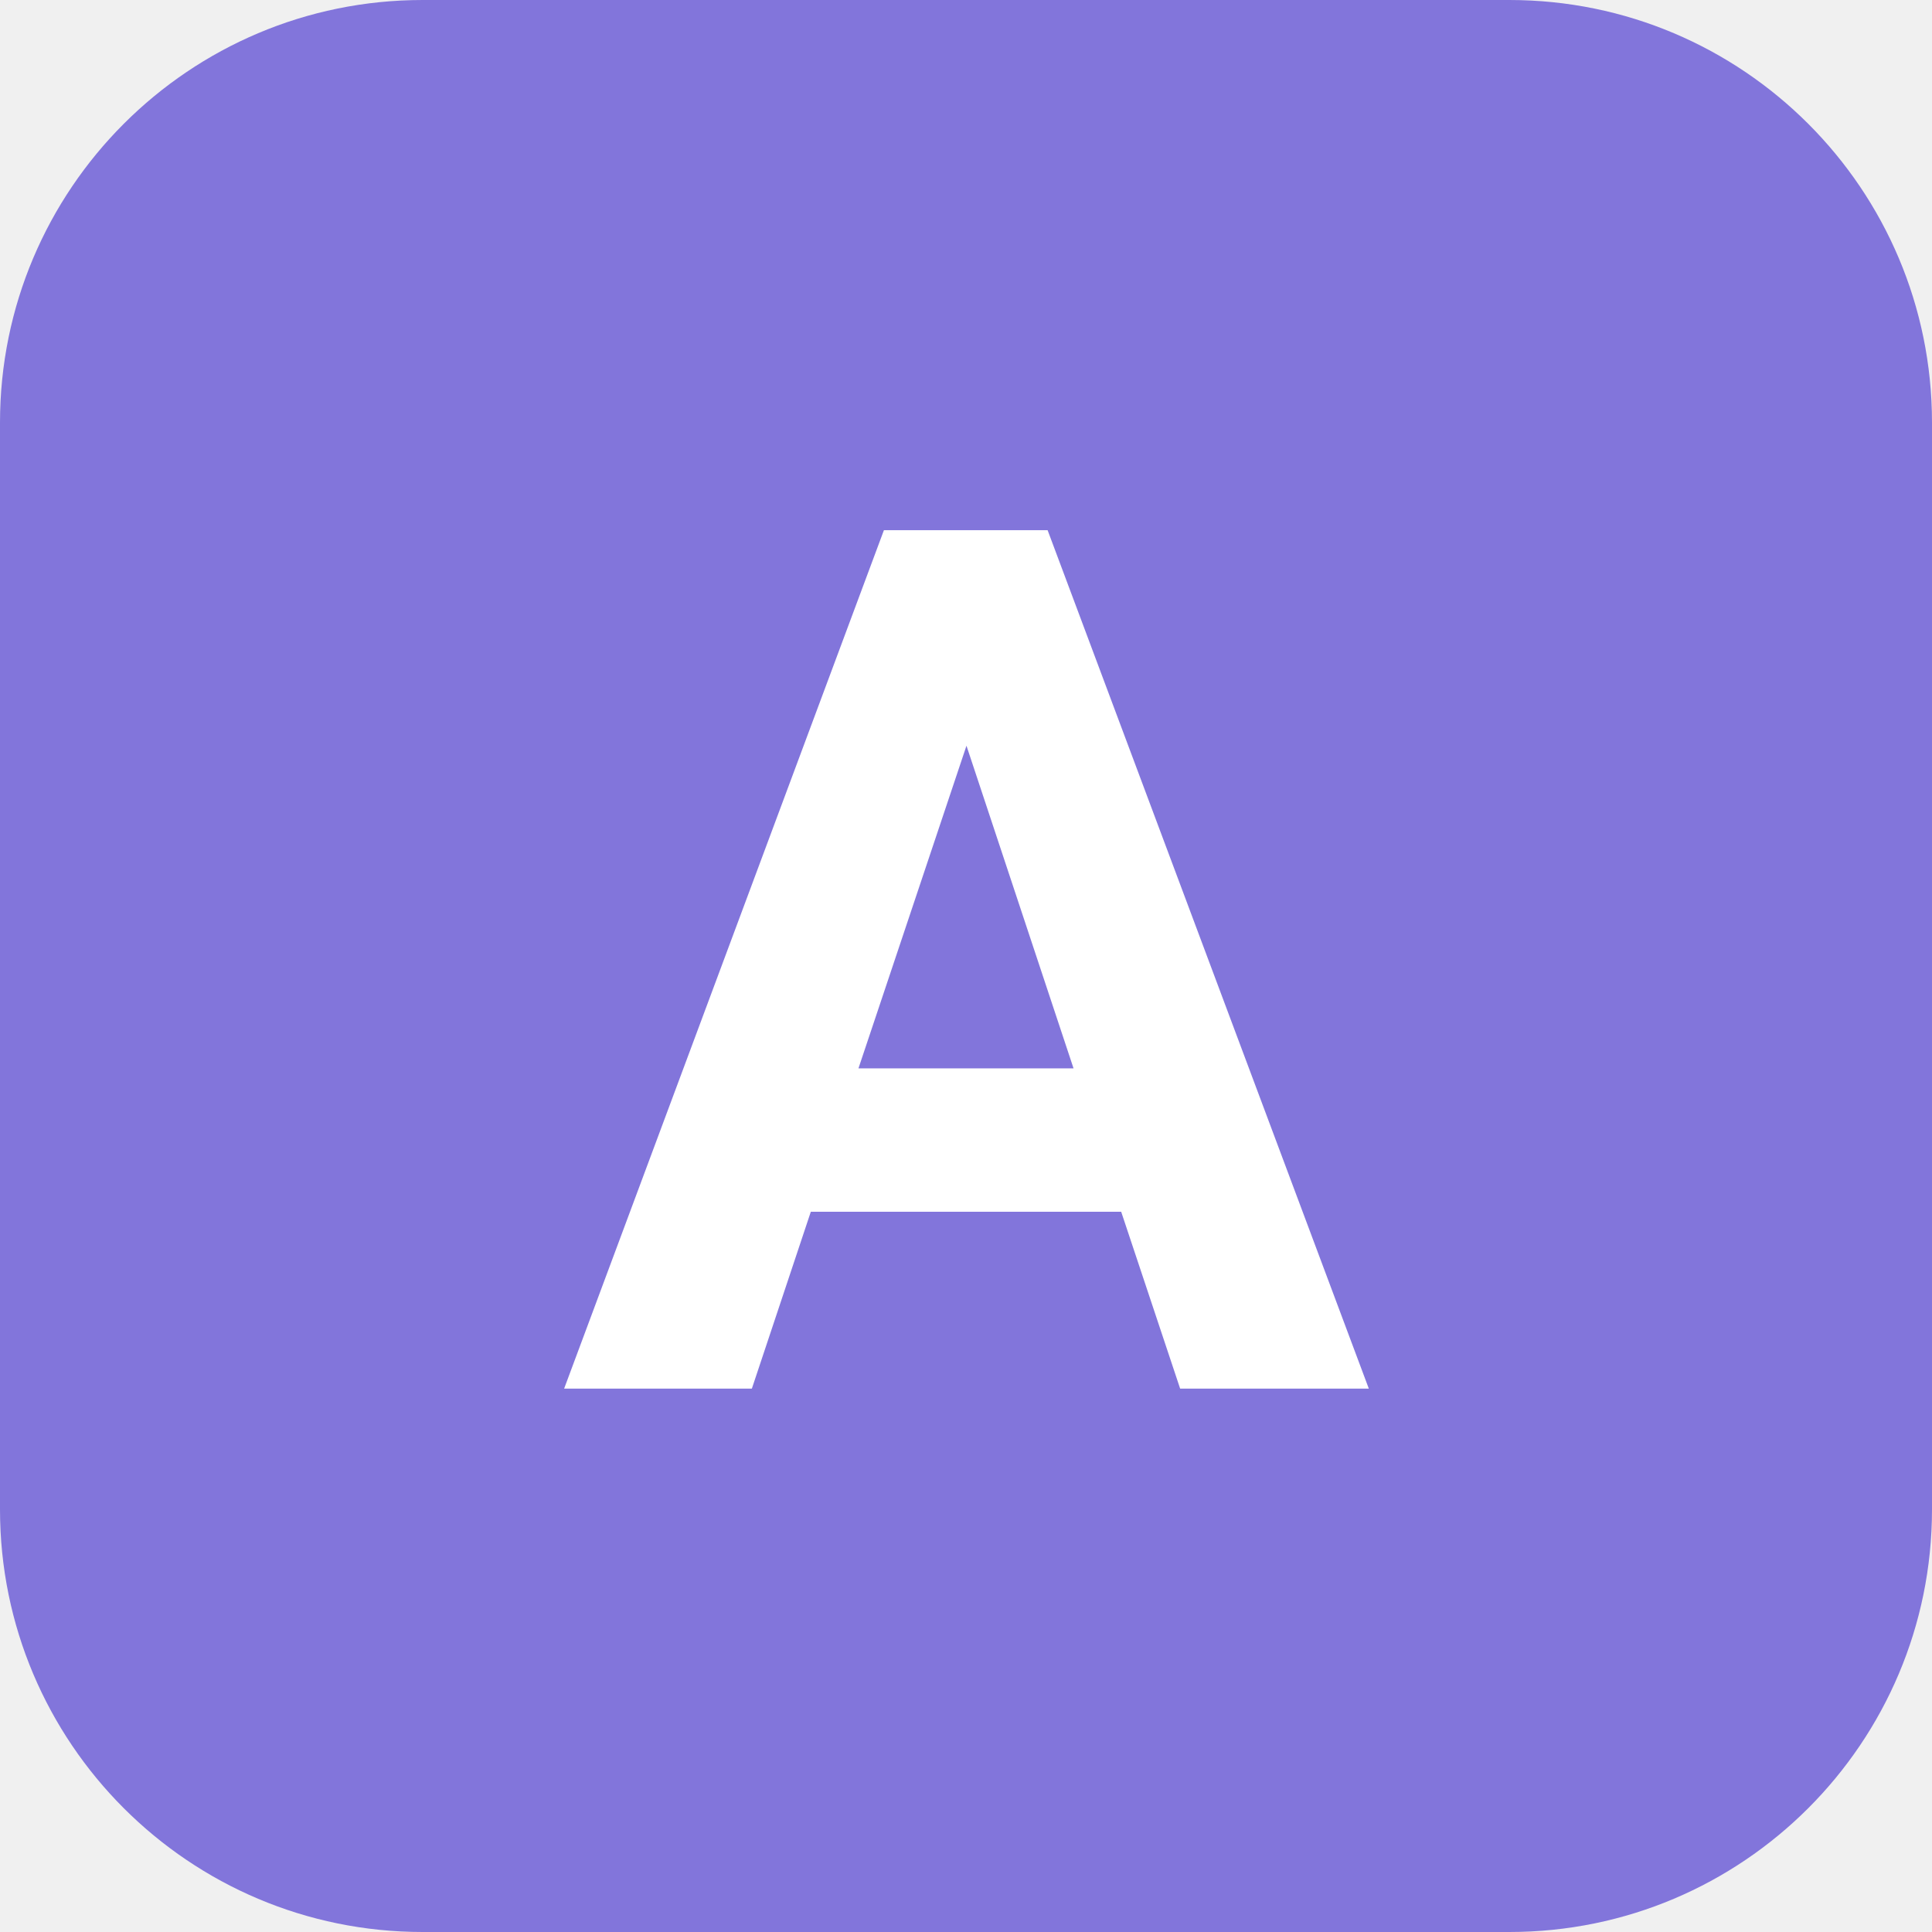
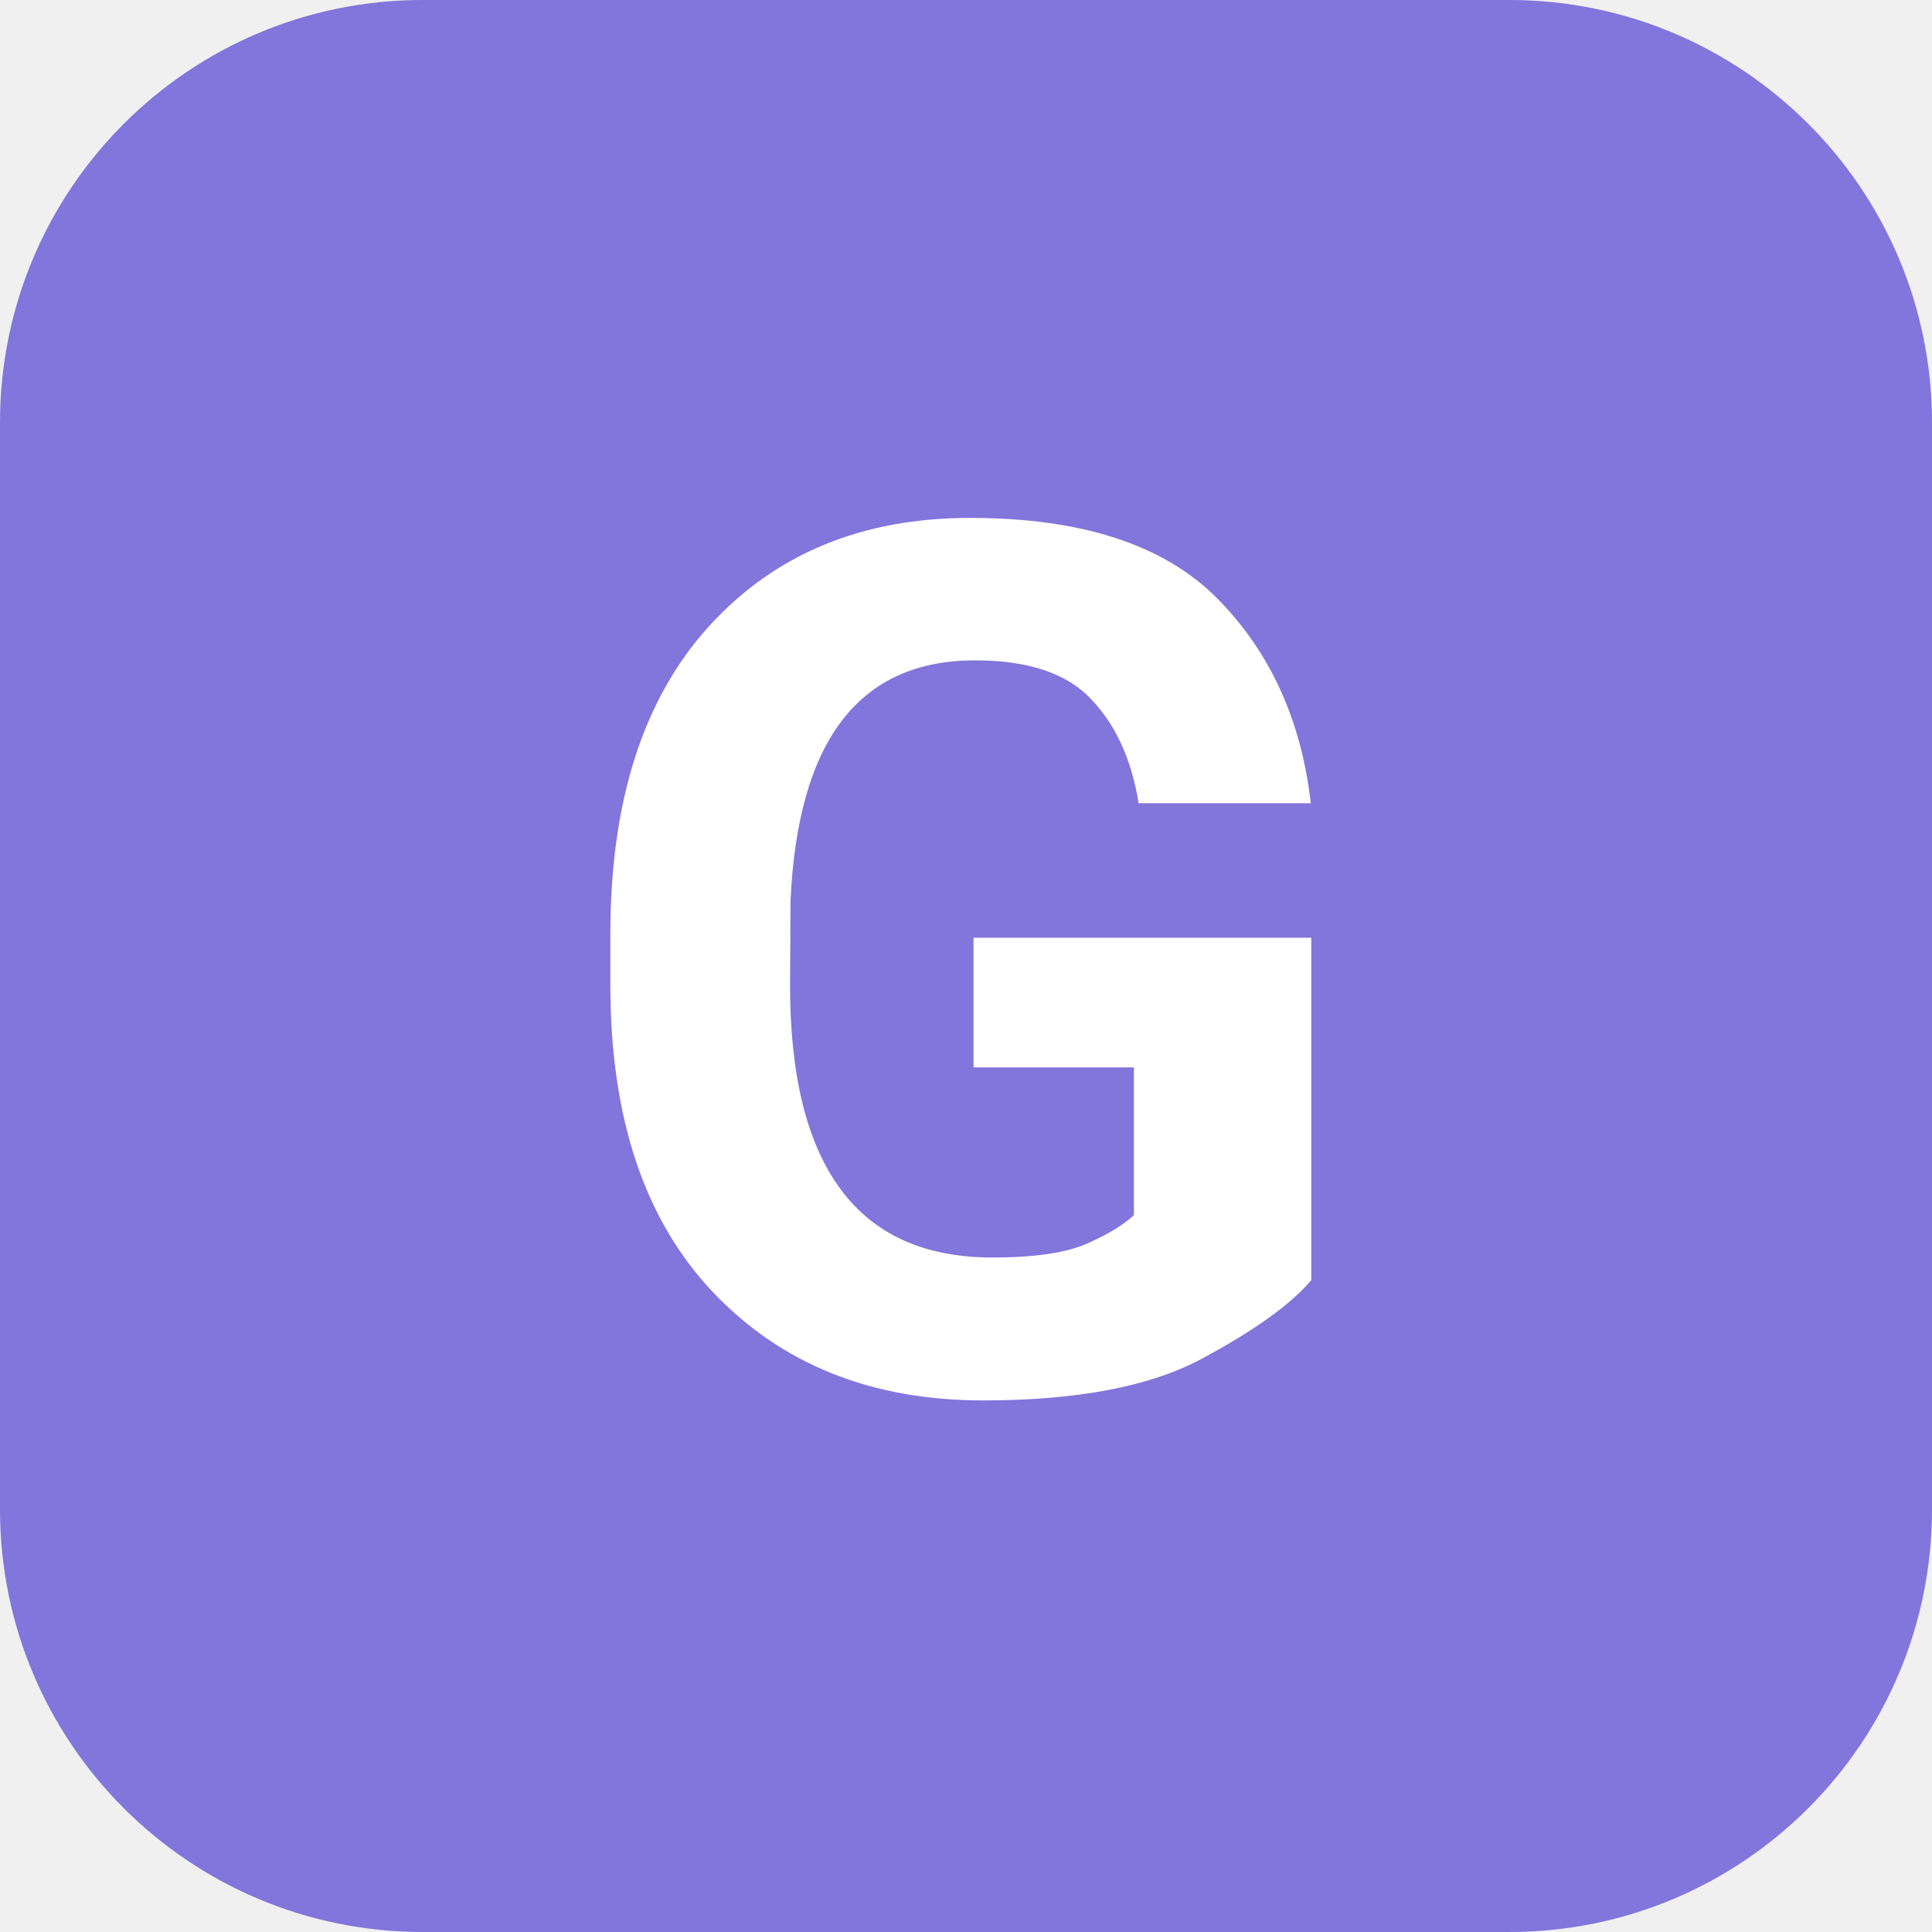
<svg xmlns="http://www.w3.org/2000/svg" viewBox="0 0 64 64" width="64" height="64">
  <rect width="64" height="64" rx="14" fill="#8275db" />
-   <text x="32" y="46" text-anchor="middle" fill="#ffffff" font-family="system-ui, -apple-system, 'Segoe UI', Roboto, Helvetica, Arial, sans-serif" font-size="40" font-weight="600">A</text>
+   <text x="32" y="46" text-anchor="middle" fill="#ffffff" font-family="system-ui, -apple-system, 'Segoe UI', Roboto, Helvetica, Arial, sans-serif" font-size="40" font-weight="600">G</text>
</svg>
